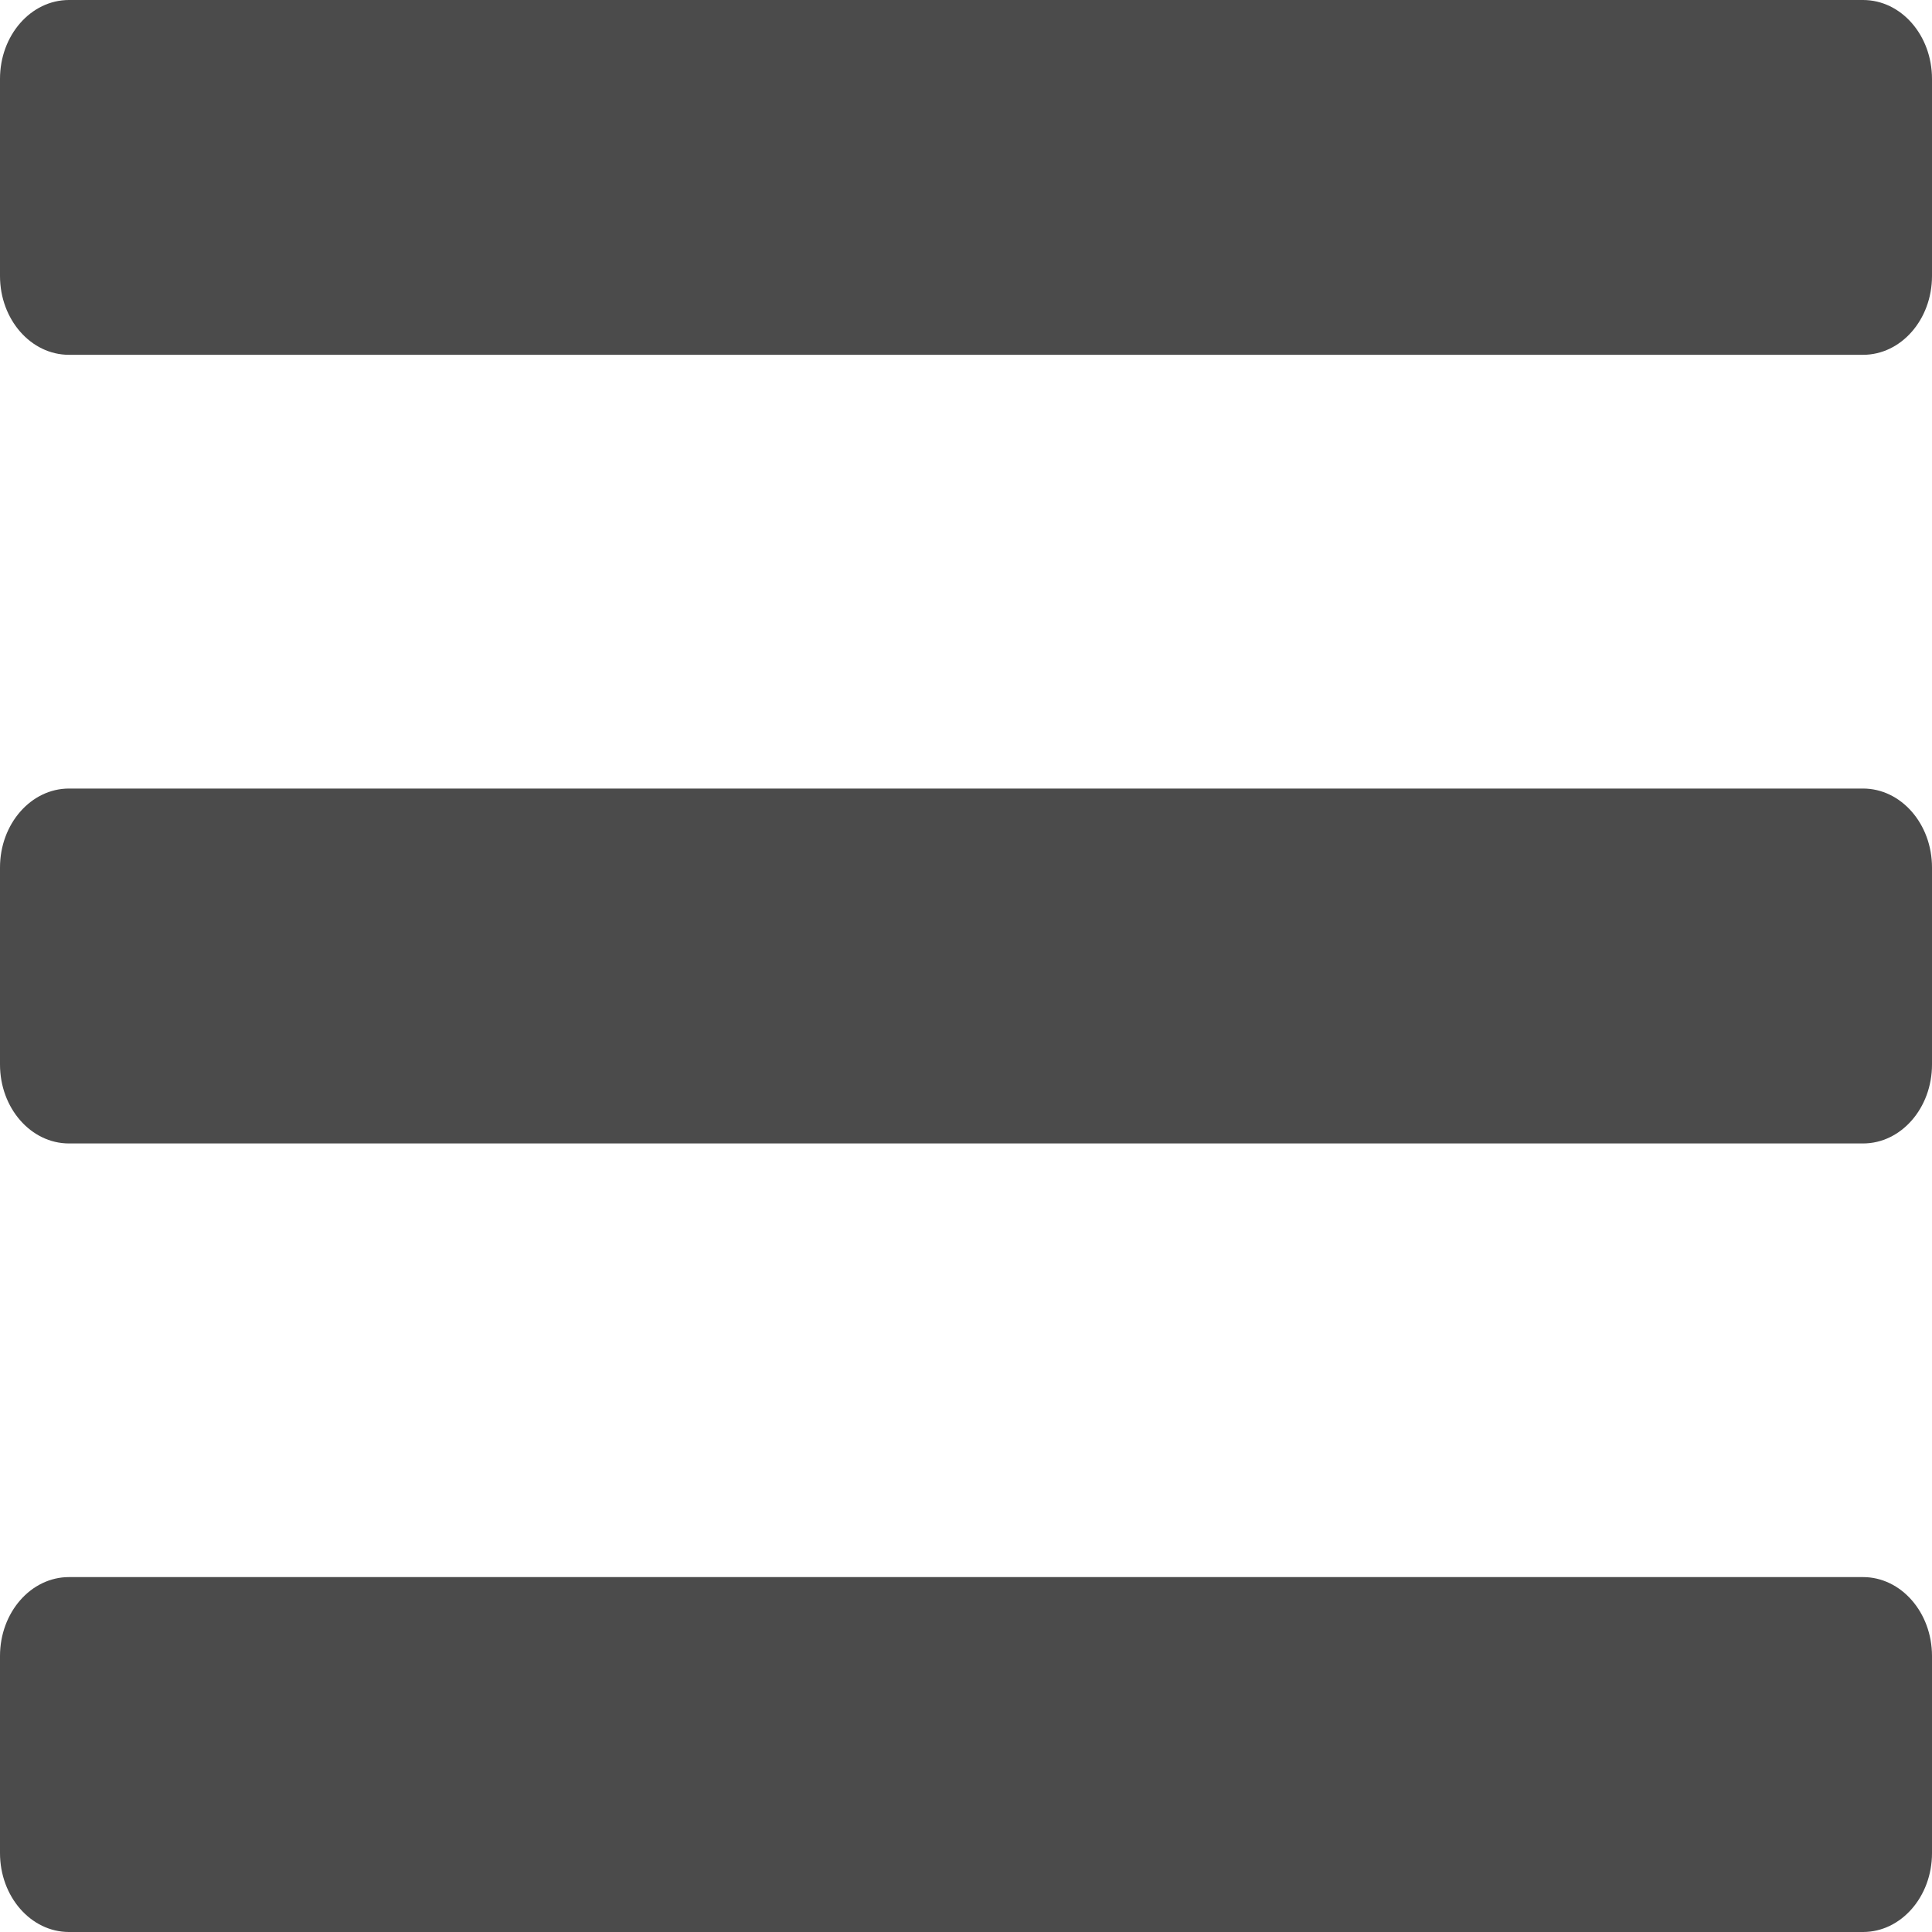
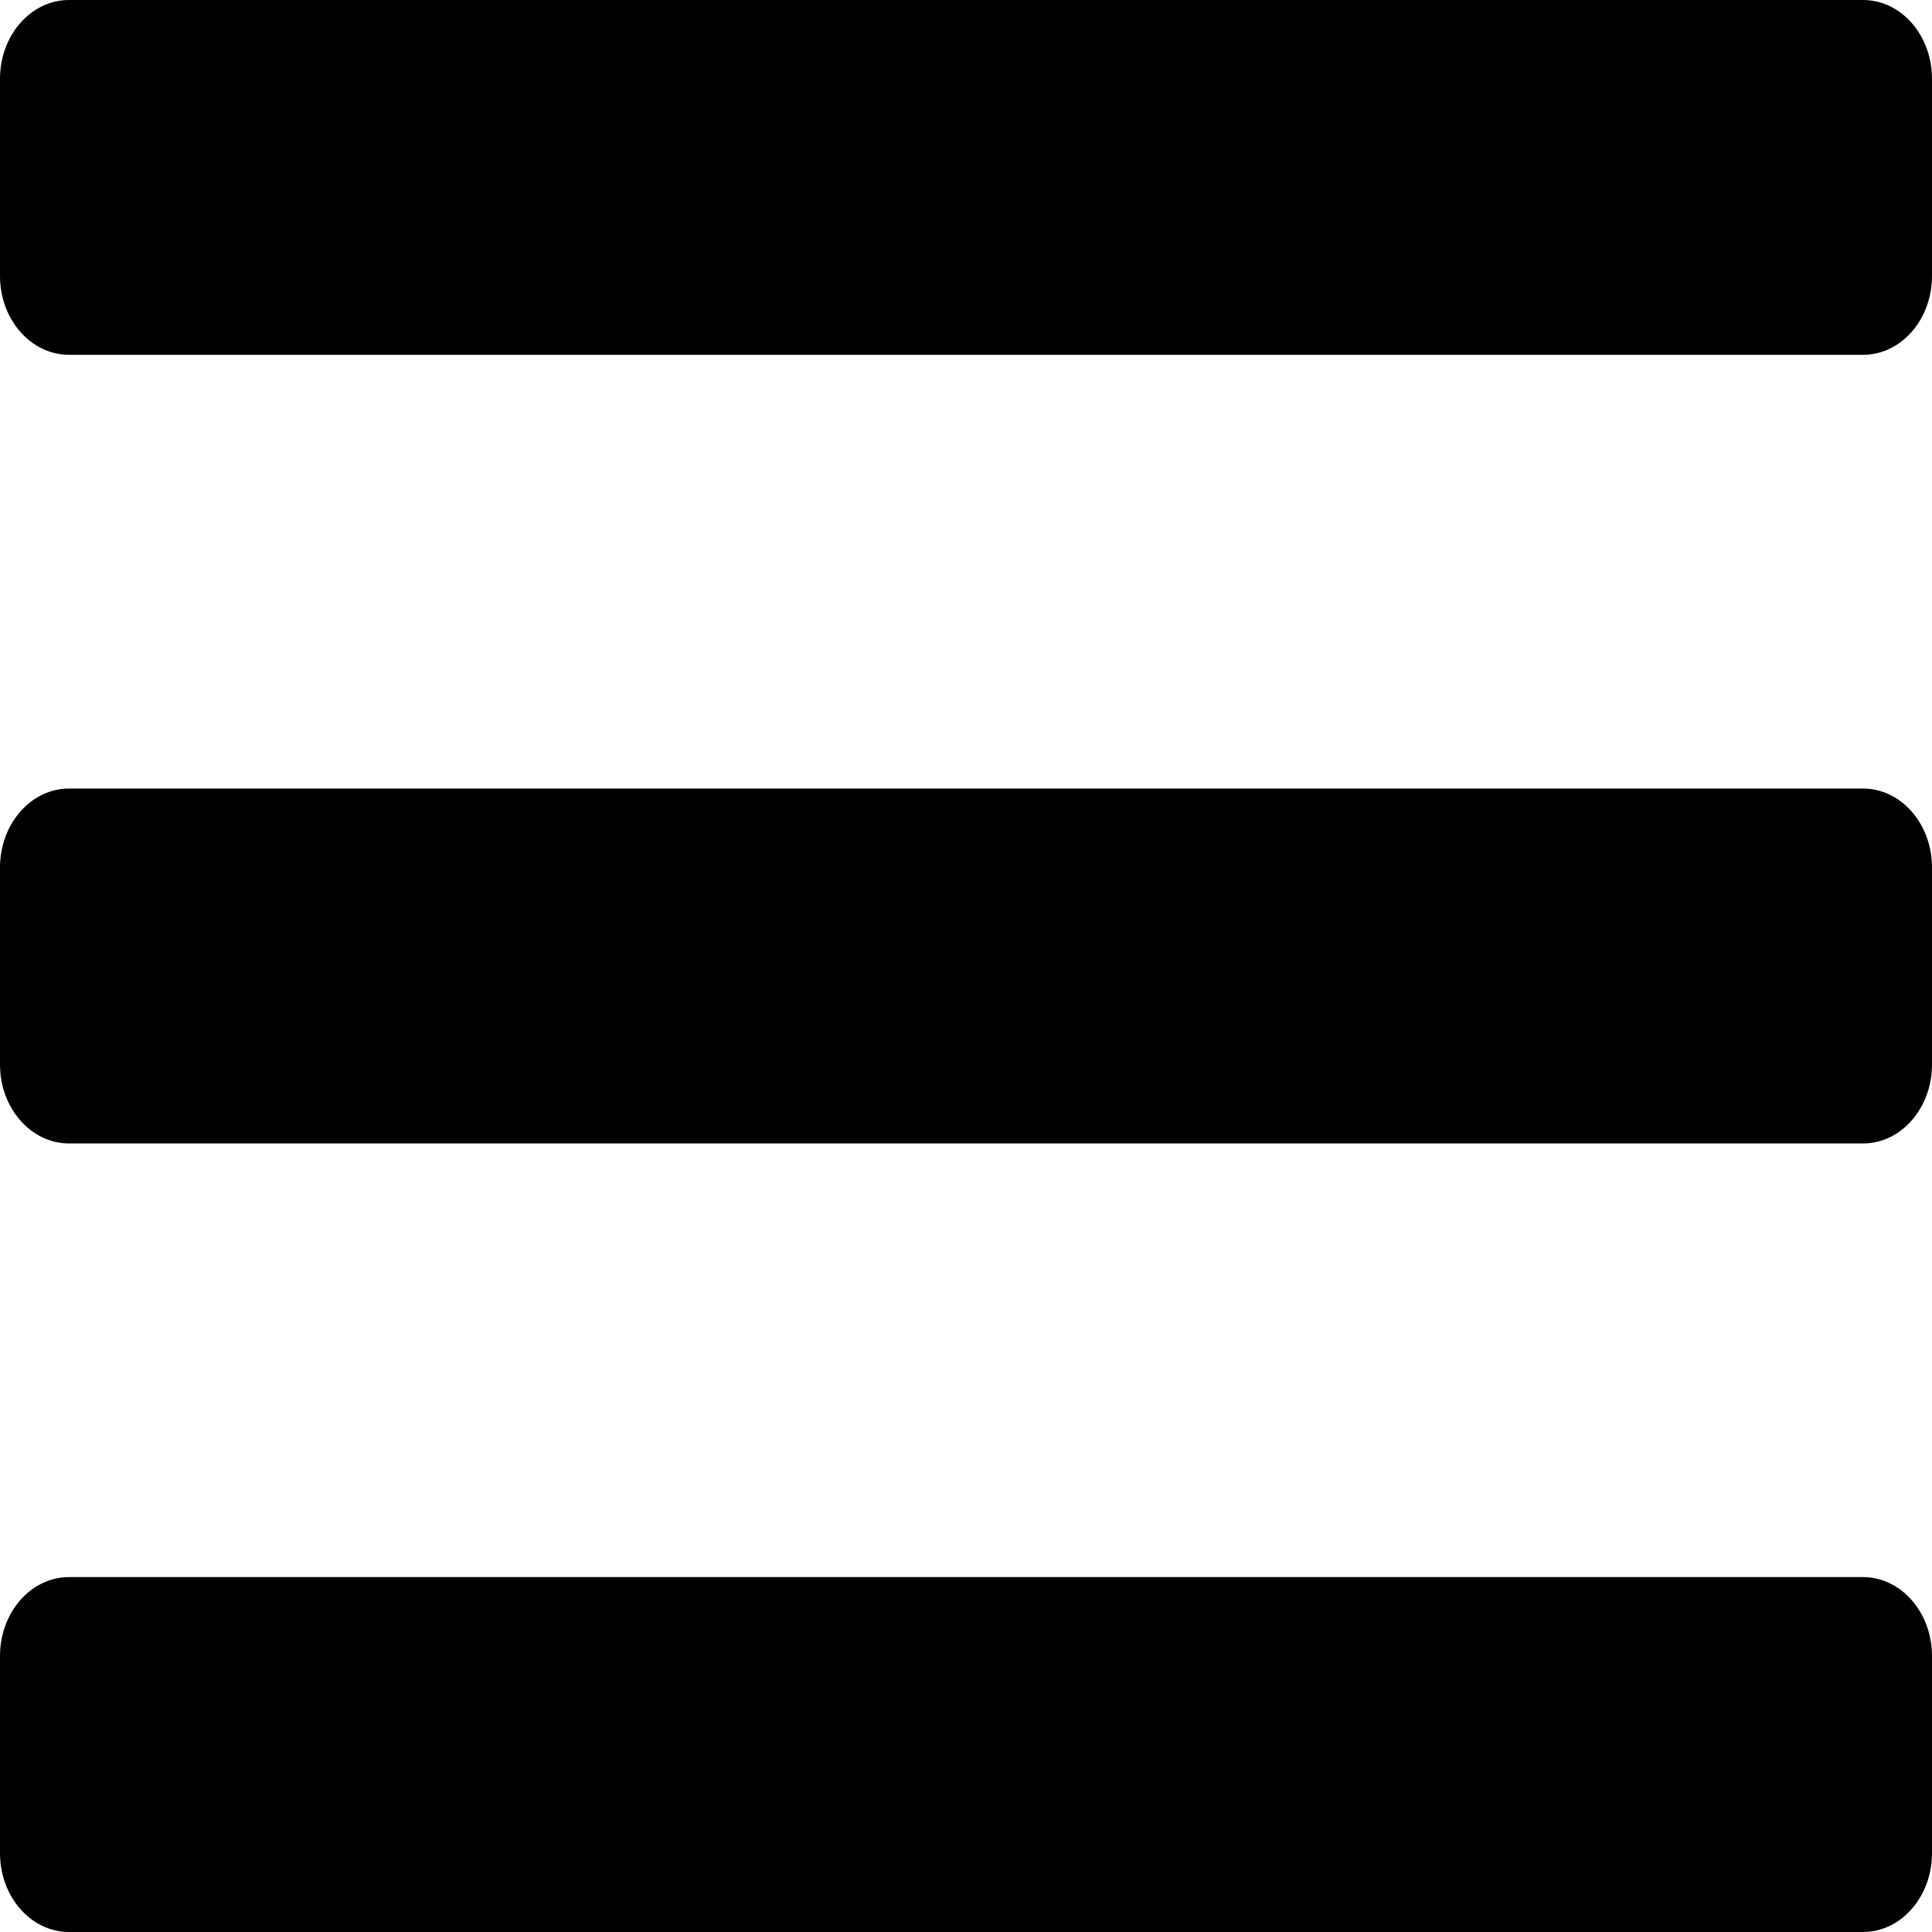
<svg xmlns="http://www.w3.org/2000/svg" width="20" height="20" fill="none" viewBox="0 0 20 20">
-   <path fill="#4B4B4B" d="M.714 3.673h18.572c.394 0 .714-.365.714-.816V.817C20 .364 19.68 0 19.286 0H.714C.32 0 0 .365 0 .816v2.041c0 .451.32.816.714.816Zm0 8.164h18.572c.394 0 .714-.366.714-.817V8.98c0-.451-.32-.817-.714-.817H.714C.32 8.163 0 8.53 0 8.98v2.04c0 .451.32.817.714.817Zm0 8.163h18.572c.394 0 .714-.366.714-.816v-2.041c0-.451-.32-.817-.714-.817H.714c-.394 0-.714.366-.714.817v2.04c0 .451.32.817.714.817Z" />
+   <path fill="#000" d="M.714 3.673h18.572c.394 0 .714-.365.714-.816V.817C20 .364 19.68 0 19.286 0H.714C.32 0 0 .365 0 .816v2.041c0 .451.32.816.714.816Zm0 8.164h18.572c.394 0 .714-.366.714-.817V8.98c0-.451-.32-.817-.714-.817H.714C.32 8.163 0 8.53 0 8.98v2.04c0 .451.32.817.714.817Zm0 8.163h18.572c.394 0 .714-.366.714-.816v-2.041c0-.451-.32-.817-.714-.817H.714c-.394 0-.714.366-.714.817v2.04c0 .451.32.817.714.817Z" />
</svg>
